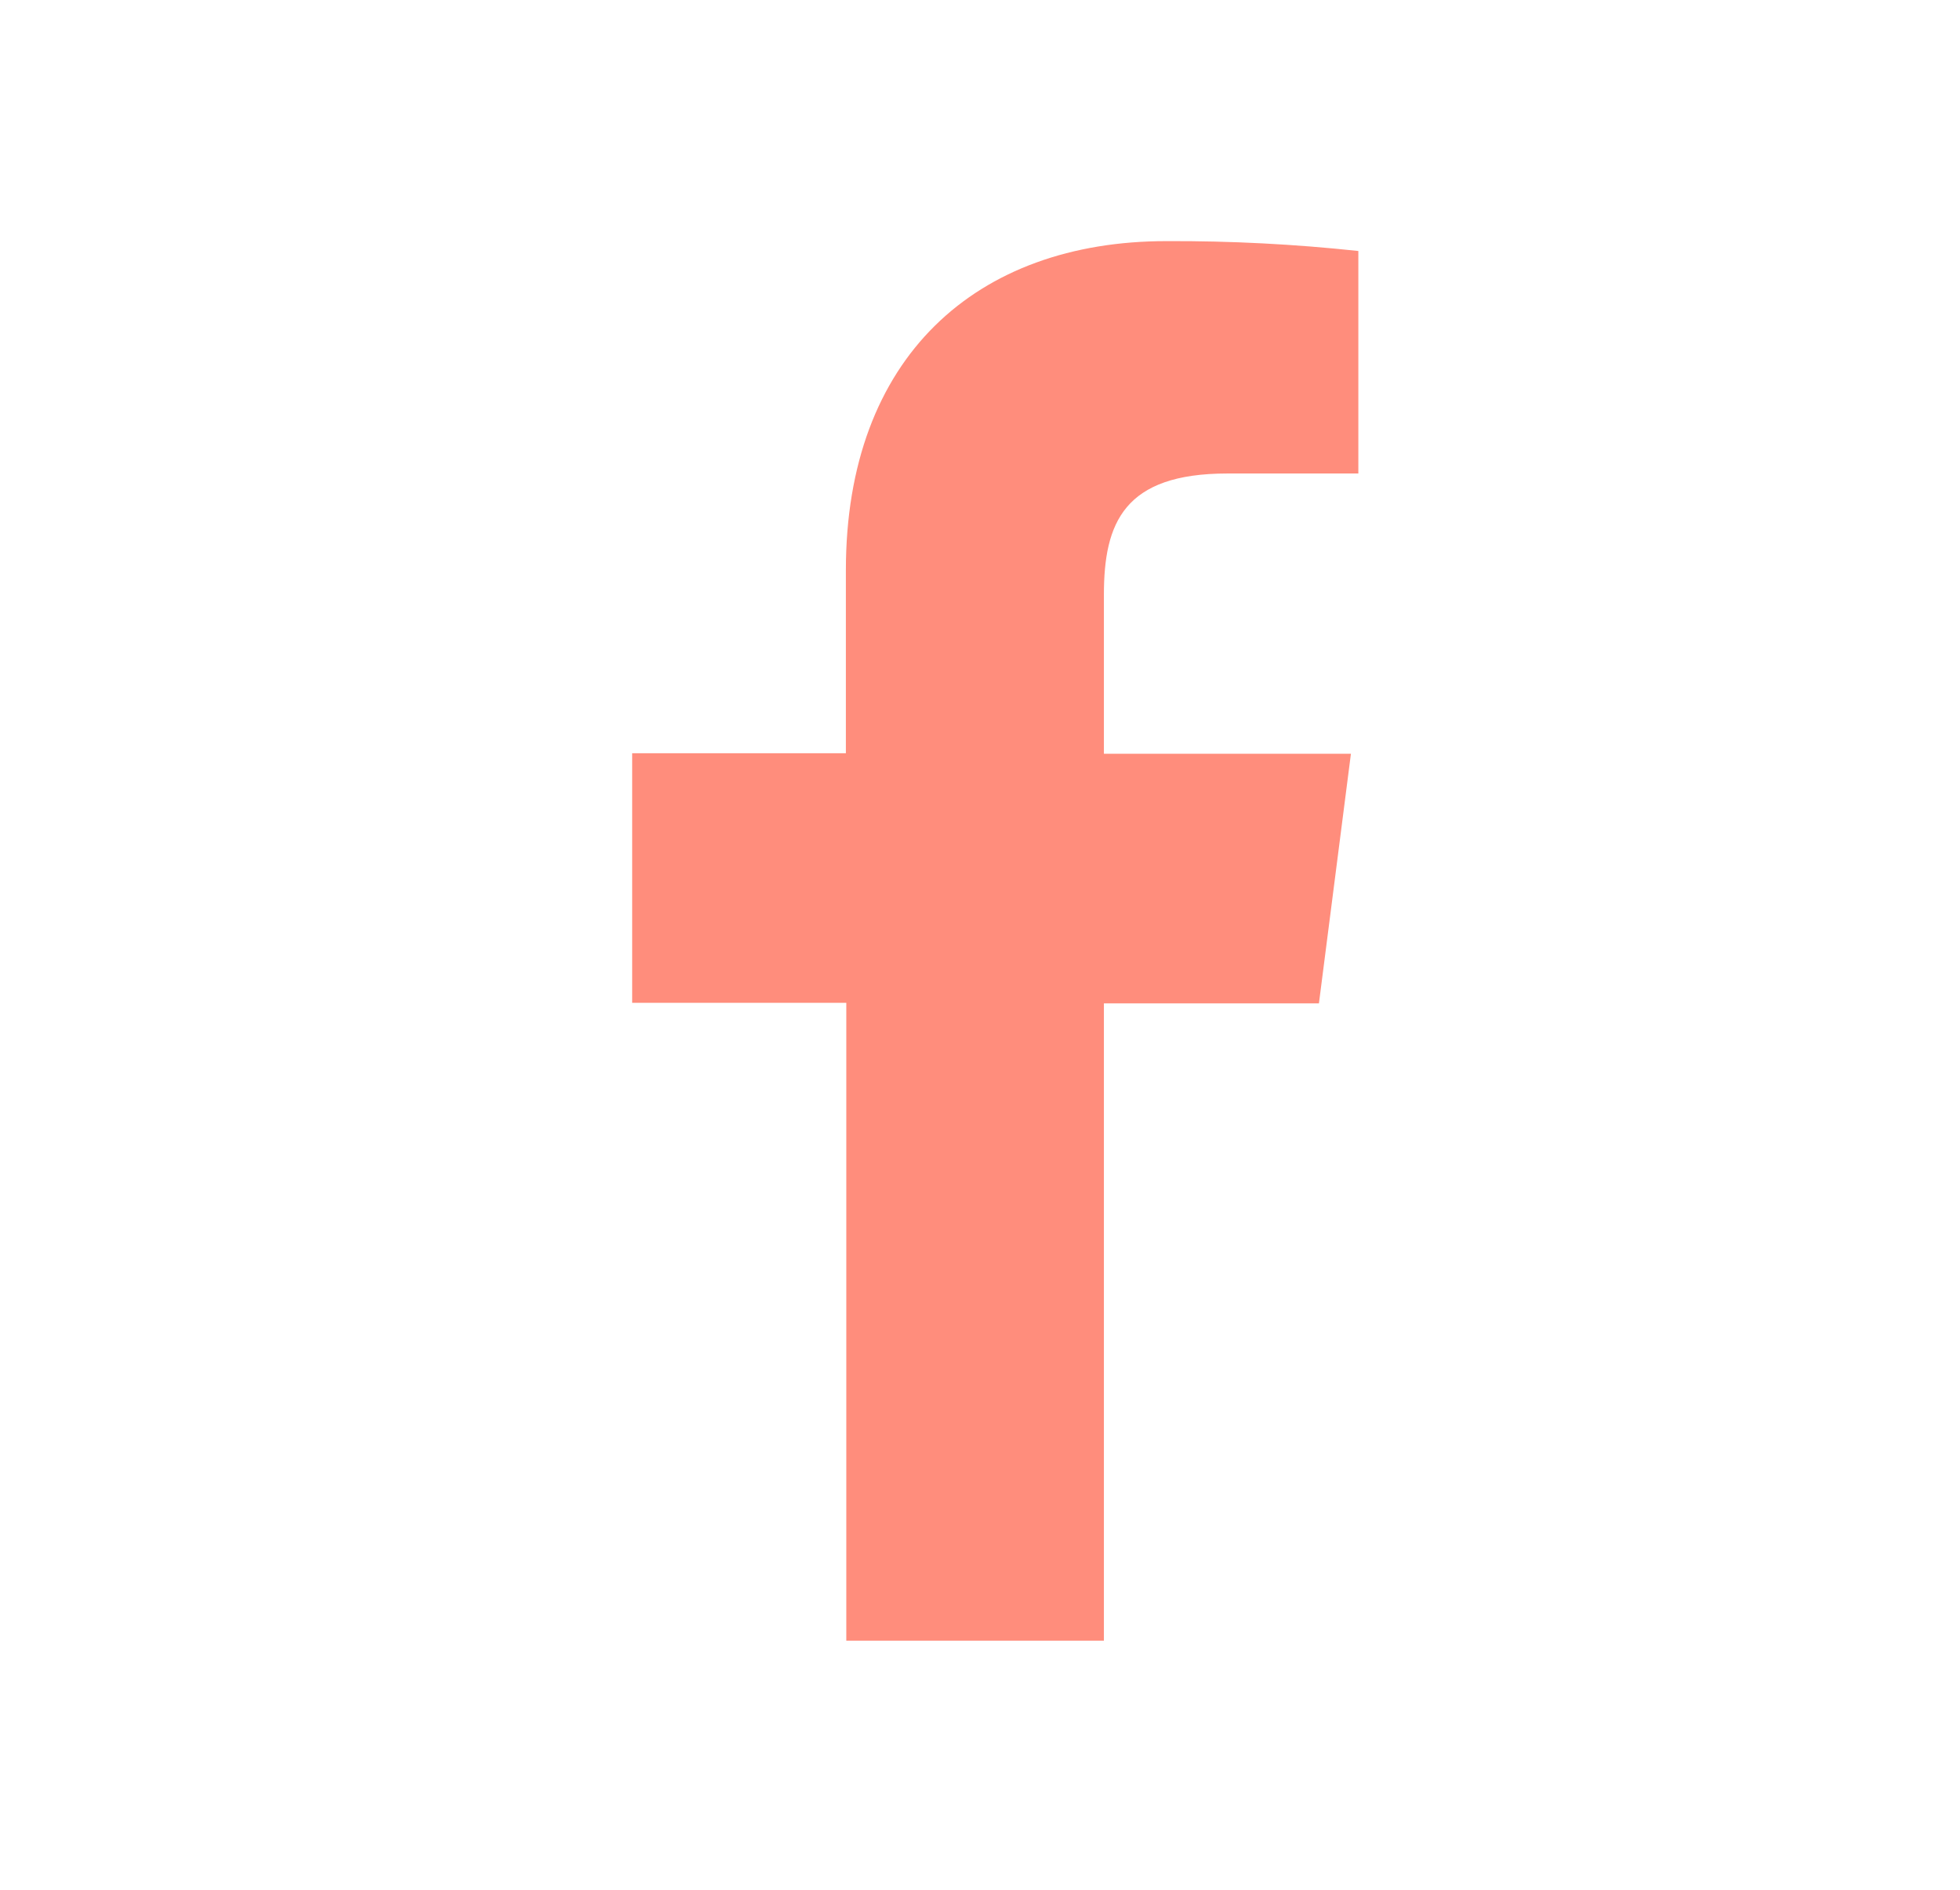
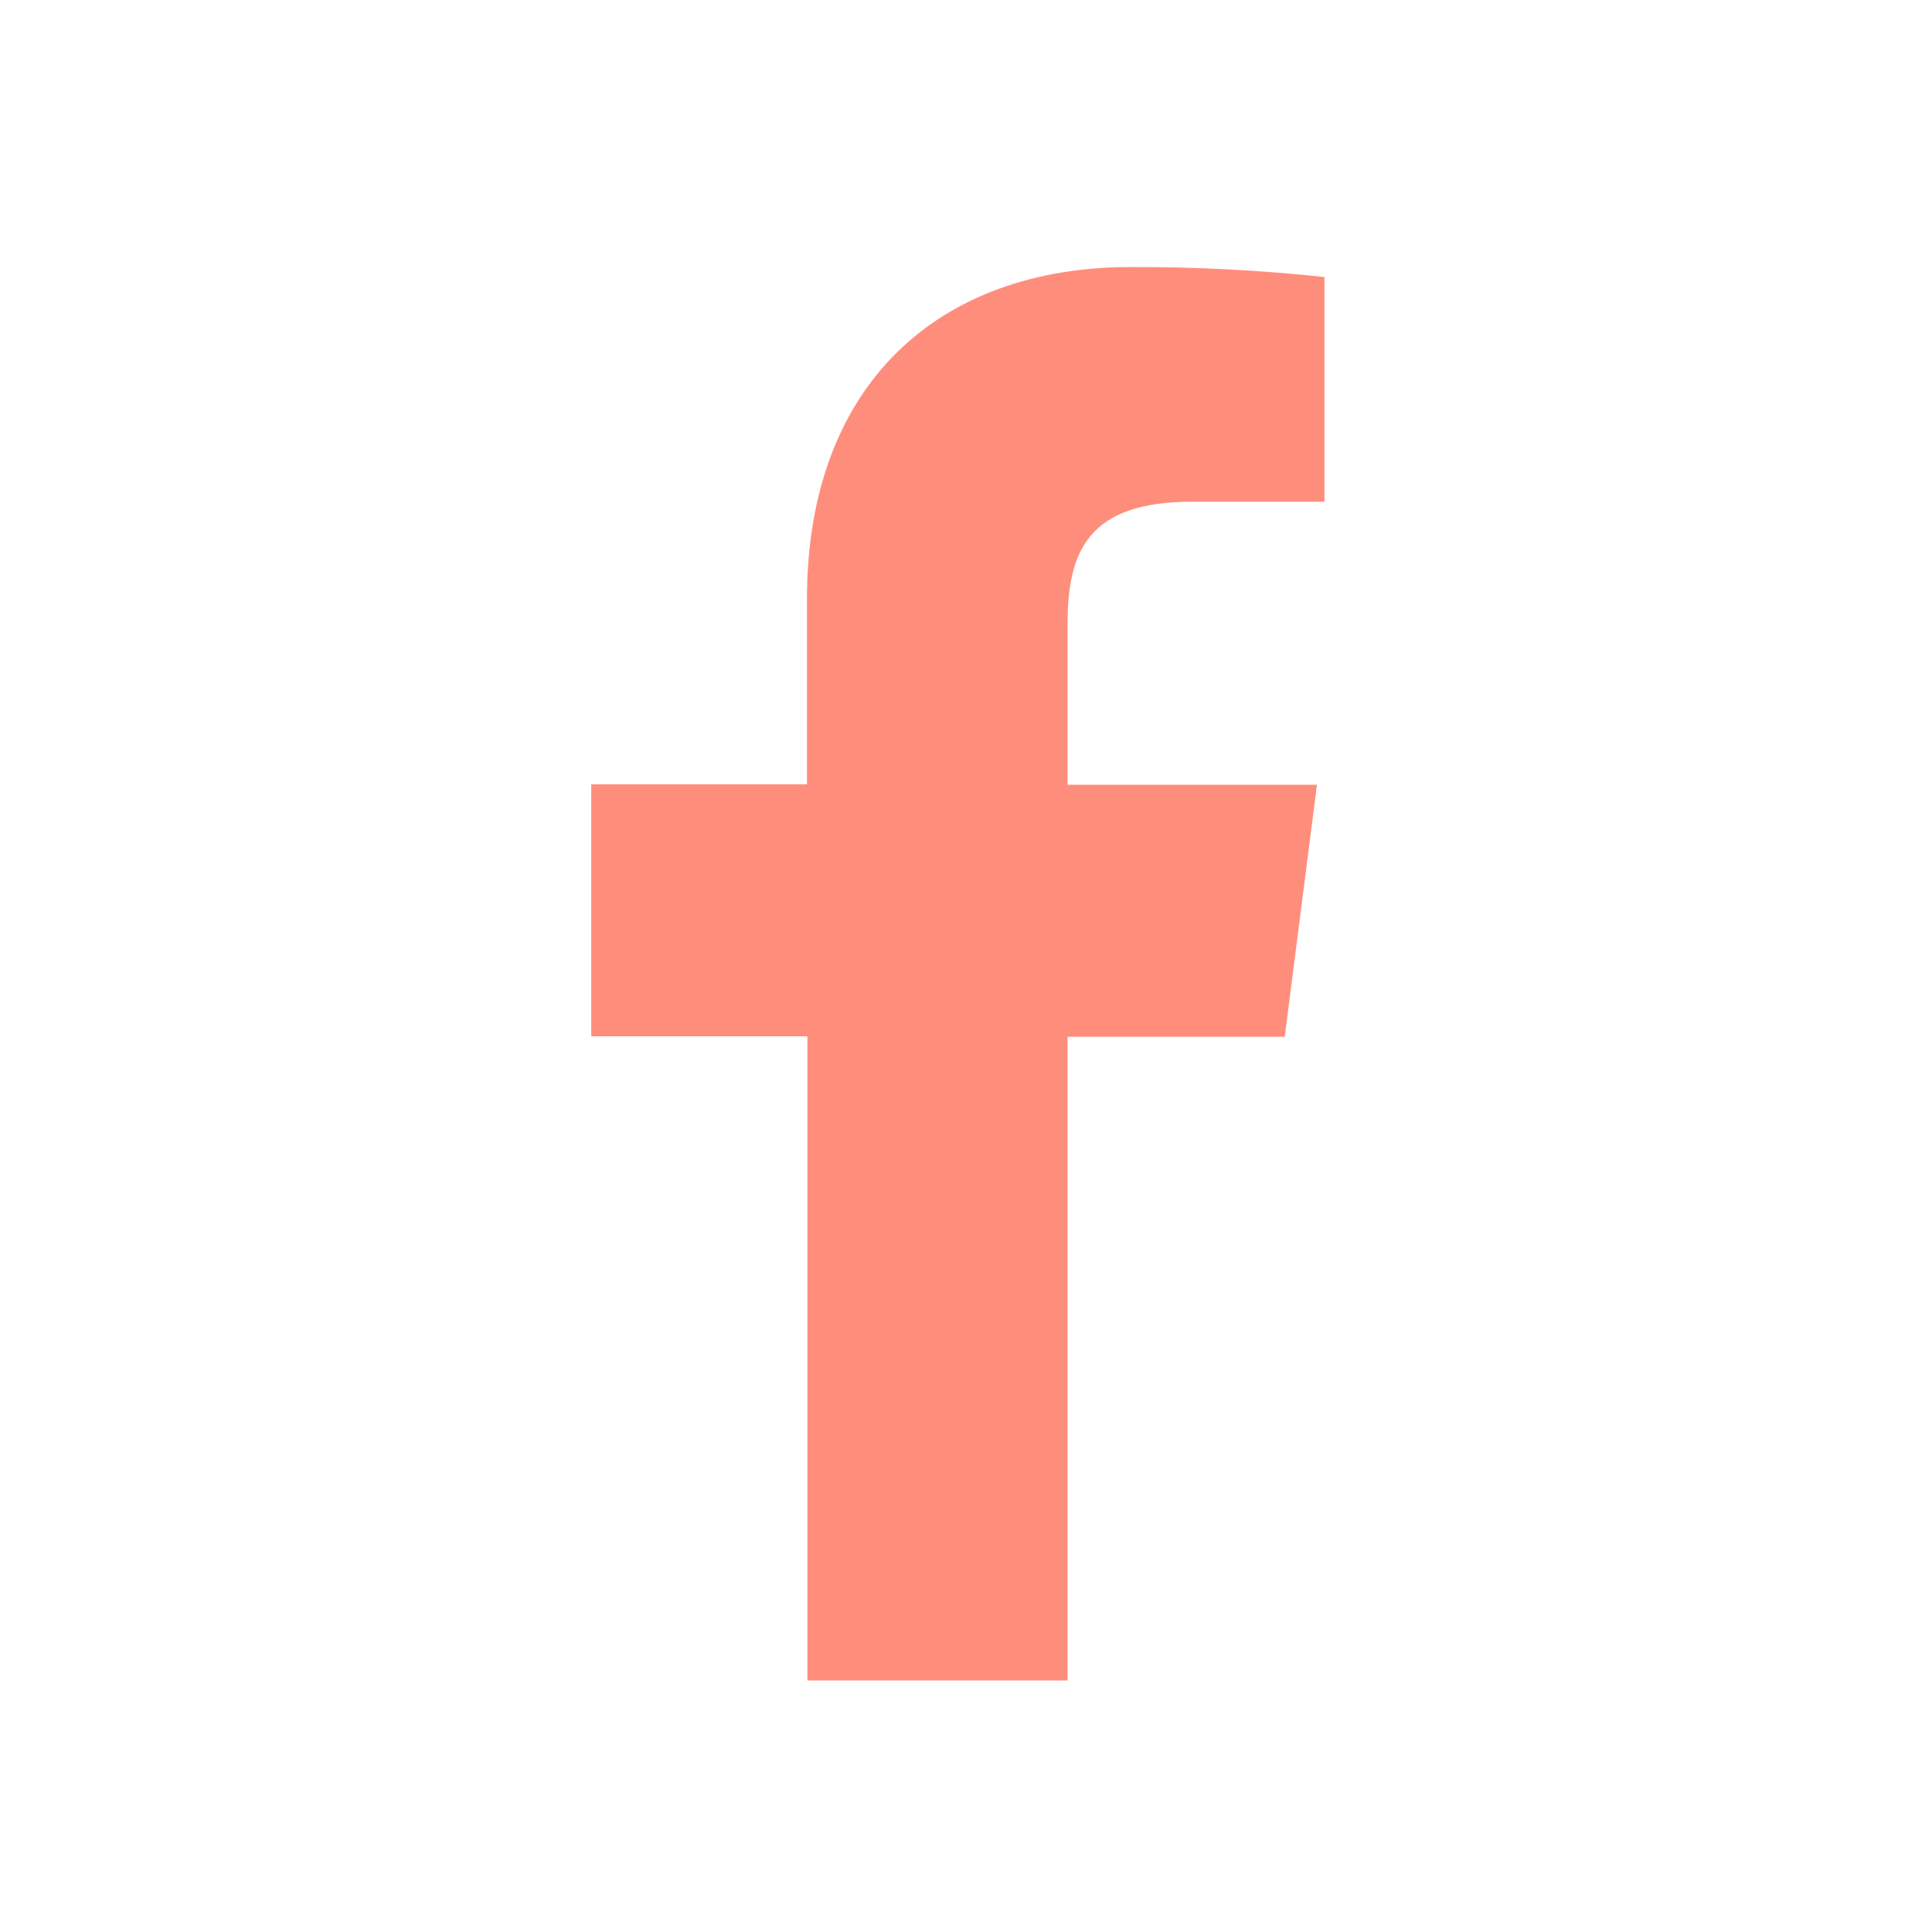
- <svg xmlns="http://www.w3.org/2000/svg" width="28" height="27" viewBox="0 0 28 27" fill="none">
-   <path d="M15.77 23.441V14.335H18.842L19.299 10.769H15.77V8.498C15.77 7.469 16.057 6.765 17.534 6.765H19.405V3.586C18.494 3.488 17.579 3.441 16.663 3.445C13.948 3.445 12.084 5.102 12.084 8.146V10.762H9.031V14.328H12.09V23.441H15.77Z" fill="#FF8D7C" />
+ <svg xmlns="http://www.w3.org/2000/svg" width="41" height="41" viewBox="0 0 41 41" fill="none">
+   <path d="M22.655 35.662V22.002H27.264L27.948 16.654H22.655V13.247C22.655 11.704 23.085 10.647 25.3 10.647H28.107V5.879C26.741 5.733 25.369 5.662 23.995 5.667C19.922 5.667 17.125 8.154 17.125 12.719V16.644H12.547V21.992H17.135V35.662H22.655Z" fill="#FF8D7C" />
</svg>
